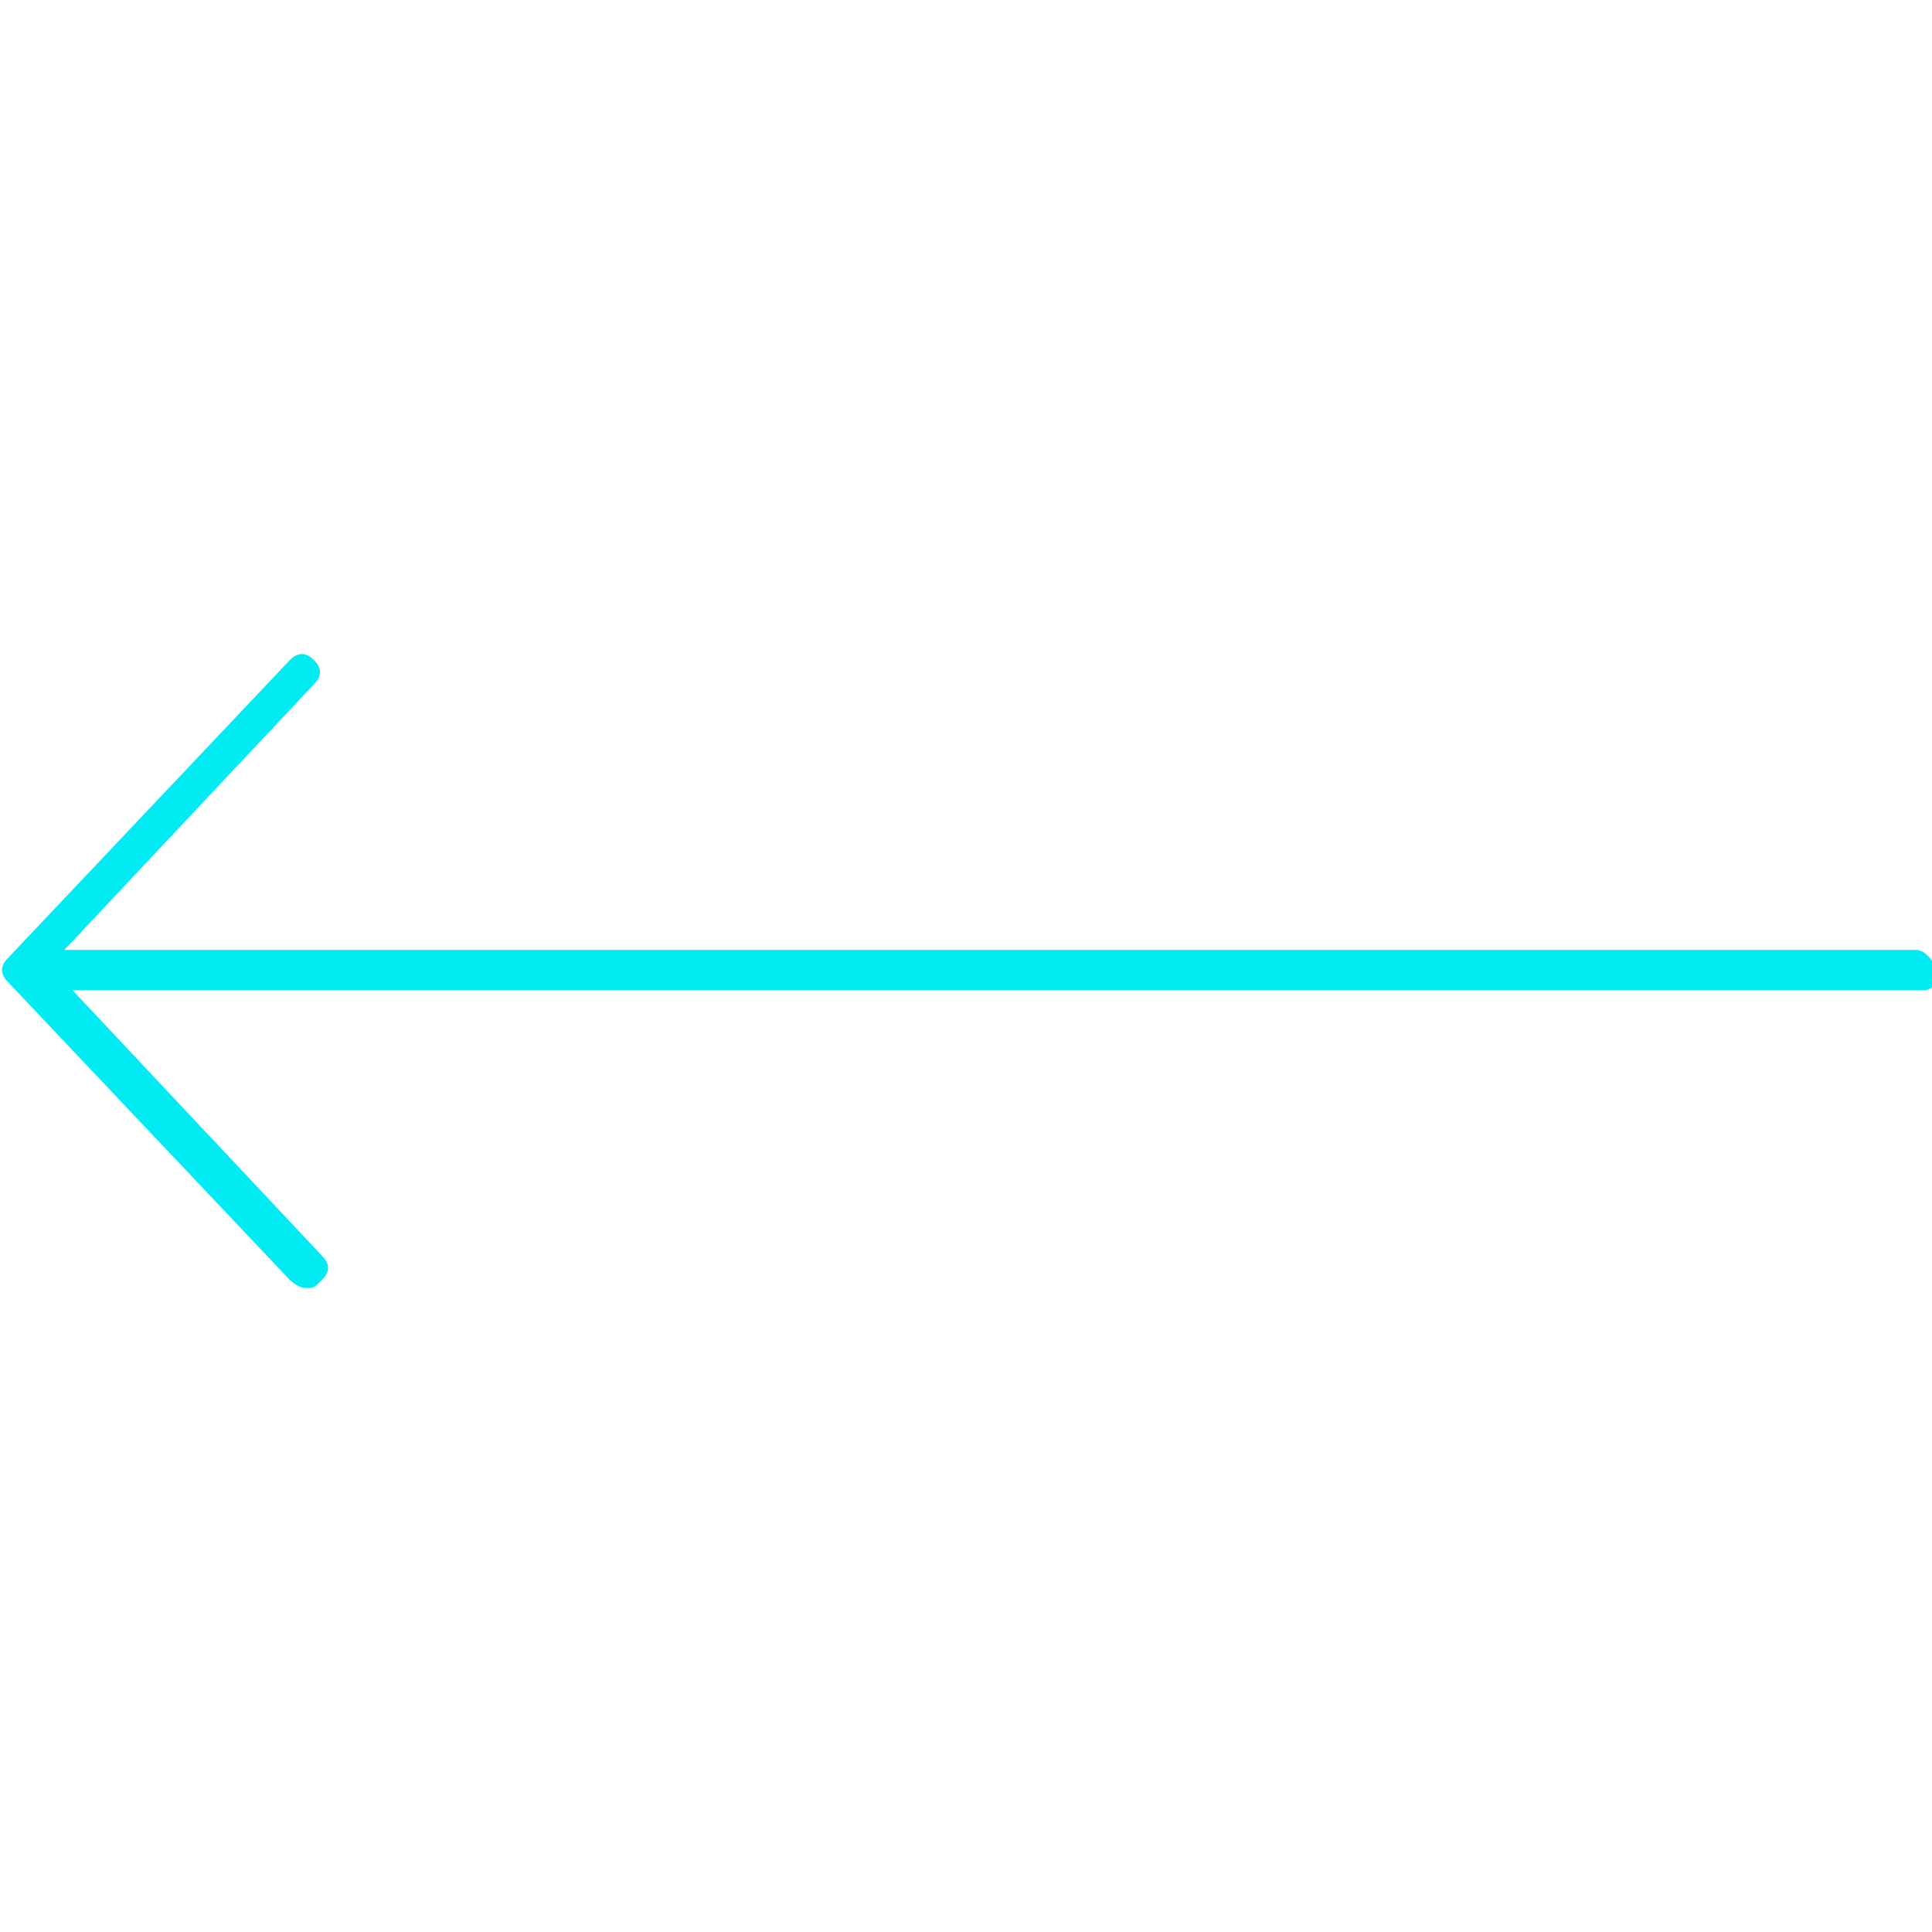
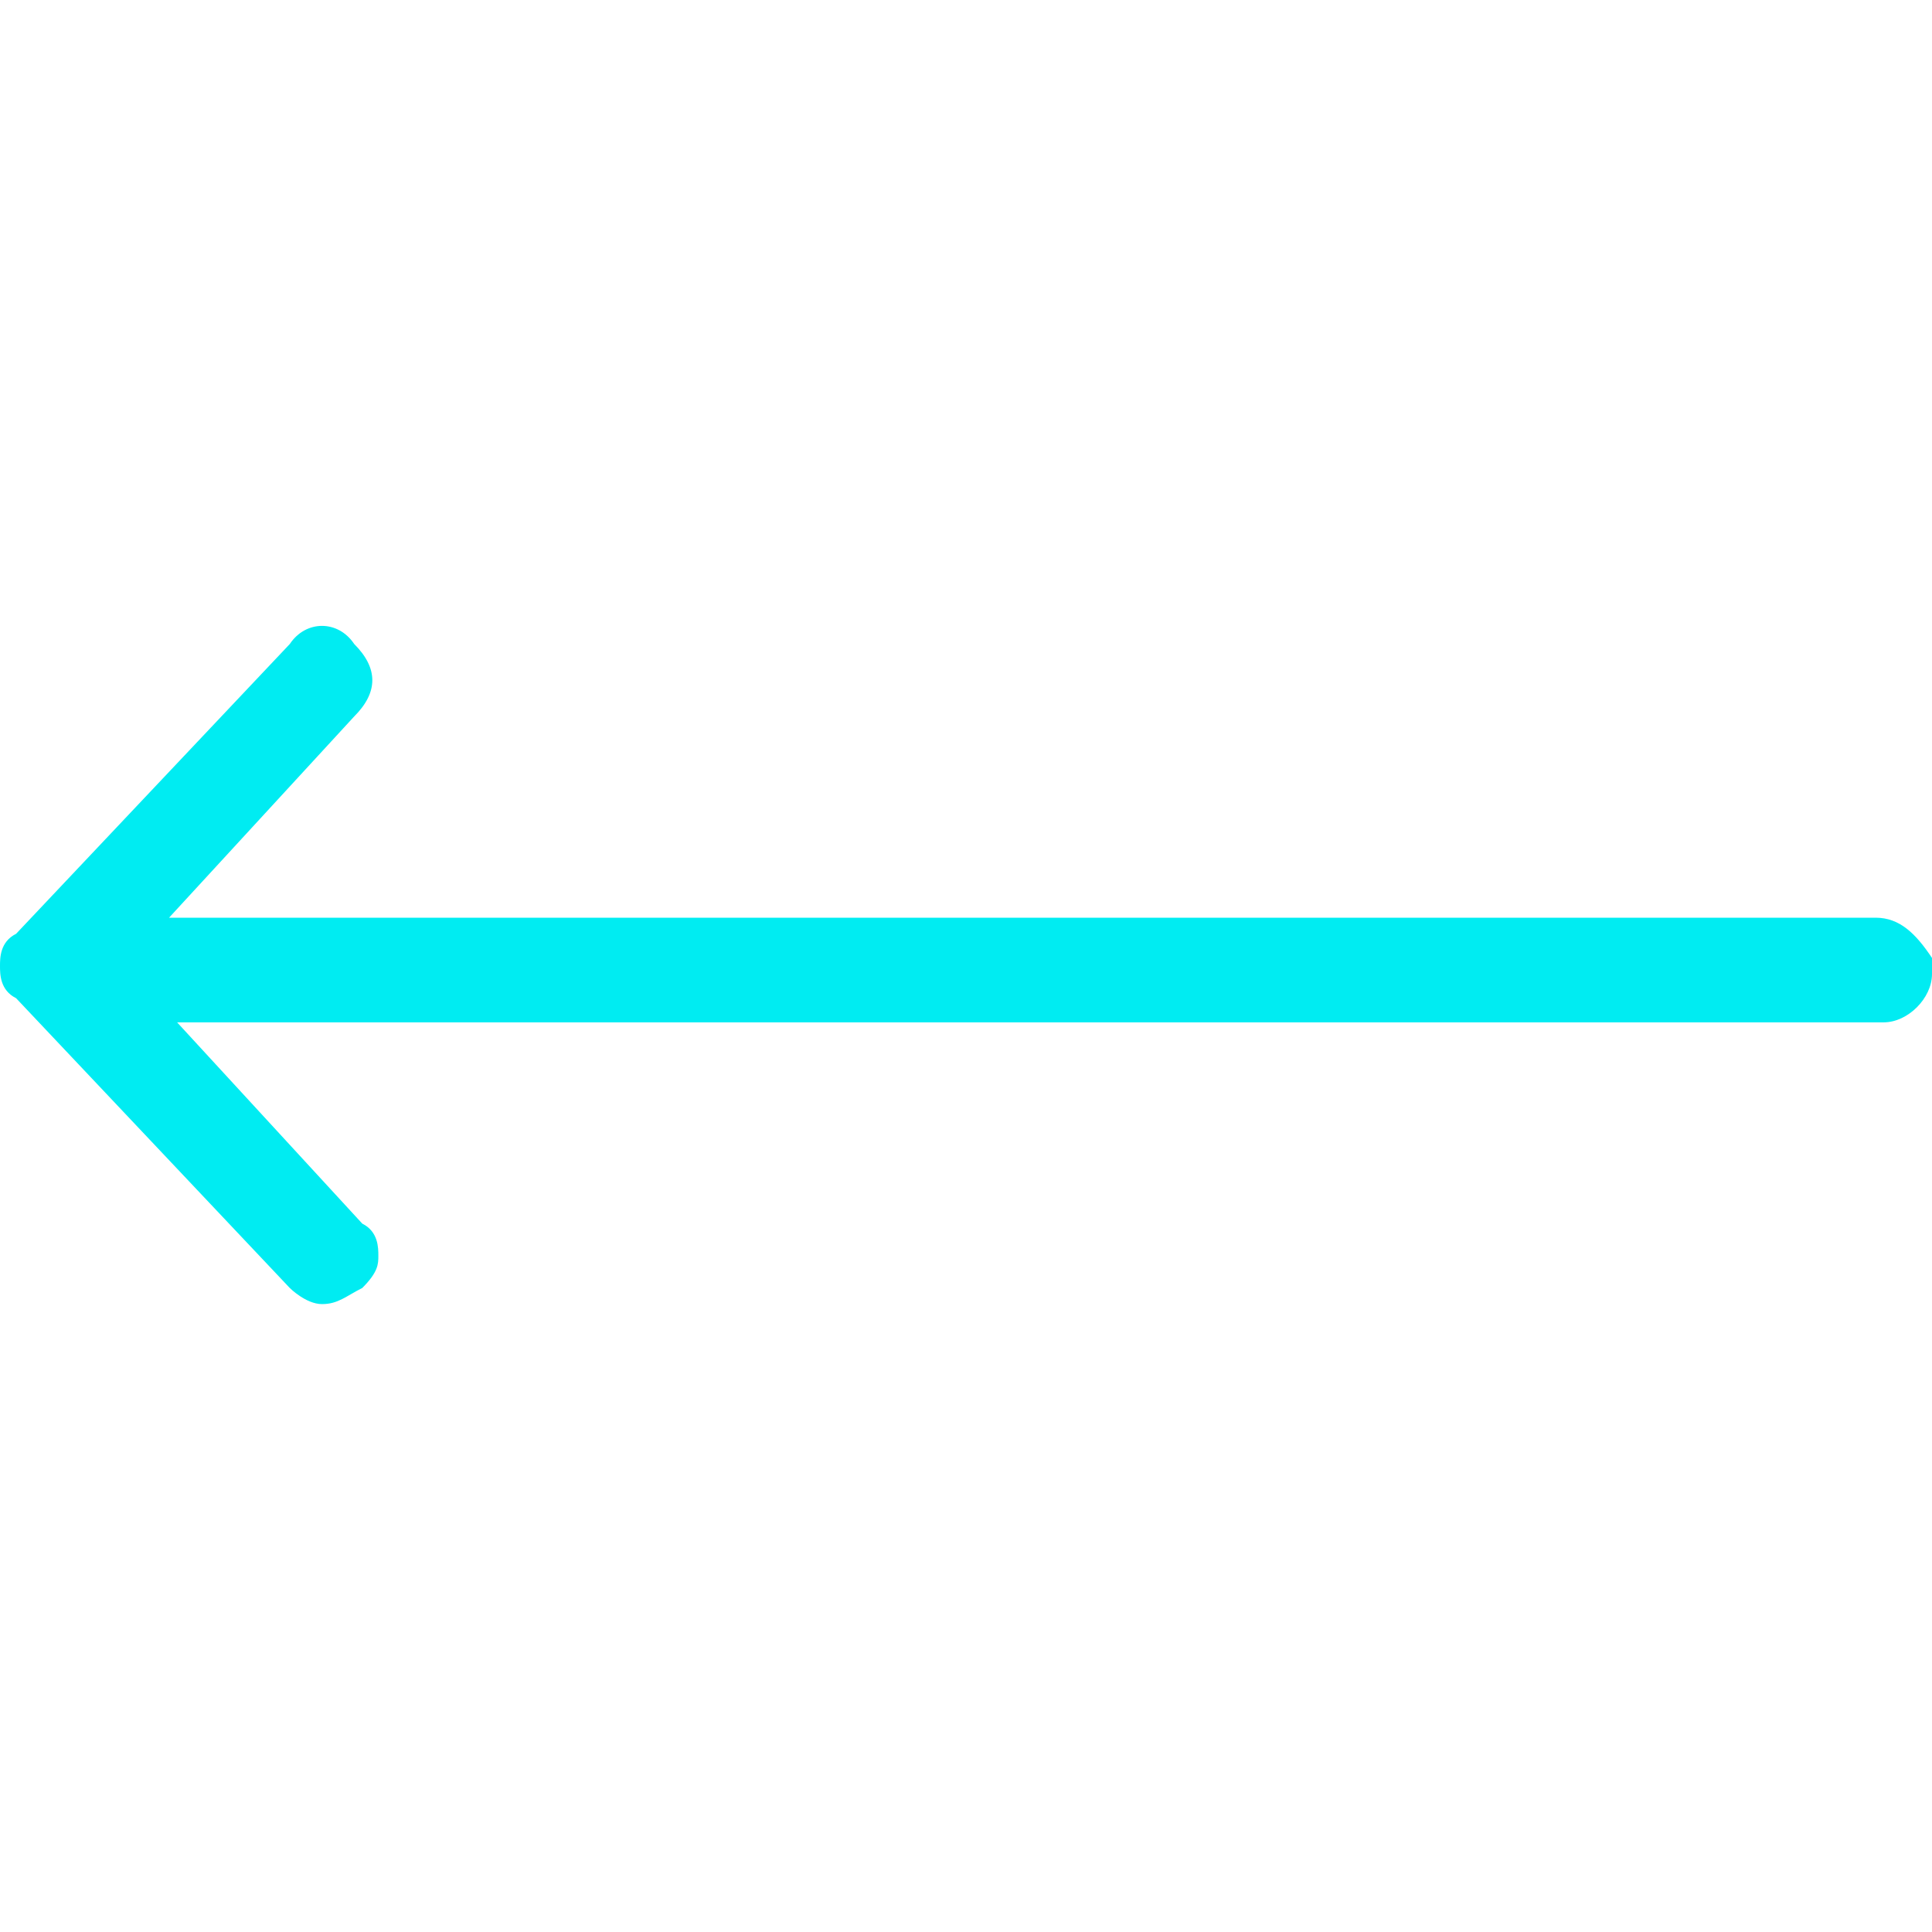
<svg xmlns="http://www.w3.org/2000/svg" version="1.1" id="Capa_1" x="0px" y="0px" viewBox="0 0 24 24" style="enable-background:new 0 0 24 24;" xml:space="preserve">
  <style type="text/css">
	.st0{fill:none;}
	.st1{fill:#00ECF2;}
</style>
  <rect class="st0" width="24" height="24" />
-   <path class="st1" d="M23.8,11.8h-23l3.1-3.3C4,8.4,4,8.3,3.9,8.2s-0.2-0.1-0.3,0l-3.5,3.7C0,12,0,12.1,0.1,12.2l3.5,3.7  c0,0,0.1,0.1,0.2,0.1c0.1,0,0.1,0,0.2-0.1s0.1-0.2,0-0.3l-3.1-3.3h23c0.1,0,0.2-0.1,0.2-0.2C24,11.9,23.9,11.8,23.8,11.8z" />
+   <path class="st1" d="M24,11.9c-0.2-0.3-0.4-0.5-0.7-0.5H2.1l2.3-2.5c0.3-0.3,0.3-0.6,0-0.9C4.2,7.7,3.8,7.7,3.6,8l-3.4,3.6  C0,11.7,0,11.9,0,12c0,0.1,0,0.3,0.2,0.4L3.6,16C3.6,16,3.8,16.2,4,16.2c0.2,0,0.3-0.1,0.5-0.2c0.2-0.2,0.2-0.3,0.2-0.4  c0-0.1,0-0.3-0.2-0.4l-2.3-2.5h21.2c0.3,0,0.6-0.3,0.6-0.6L24,11.9z" />
</svg>
